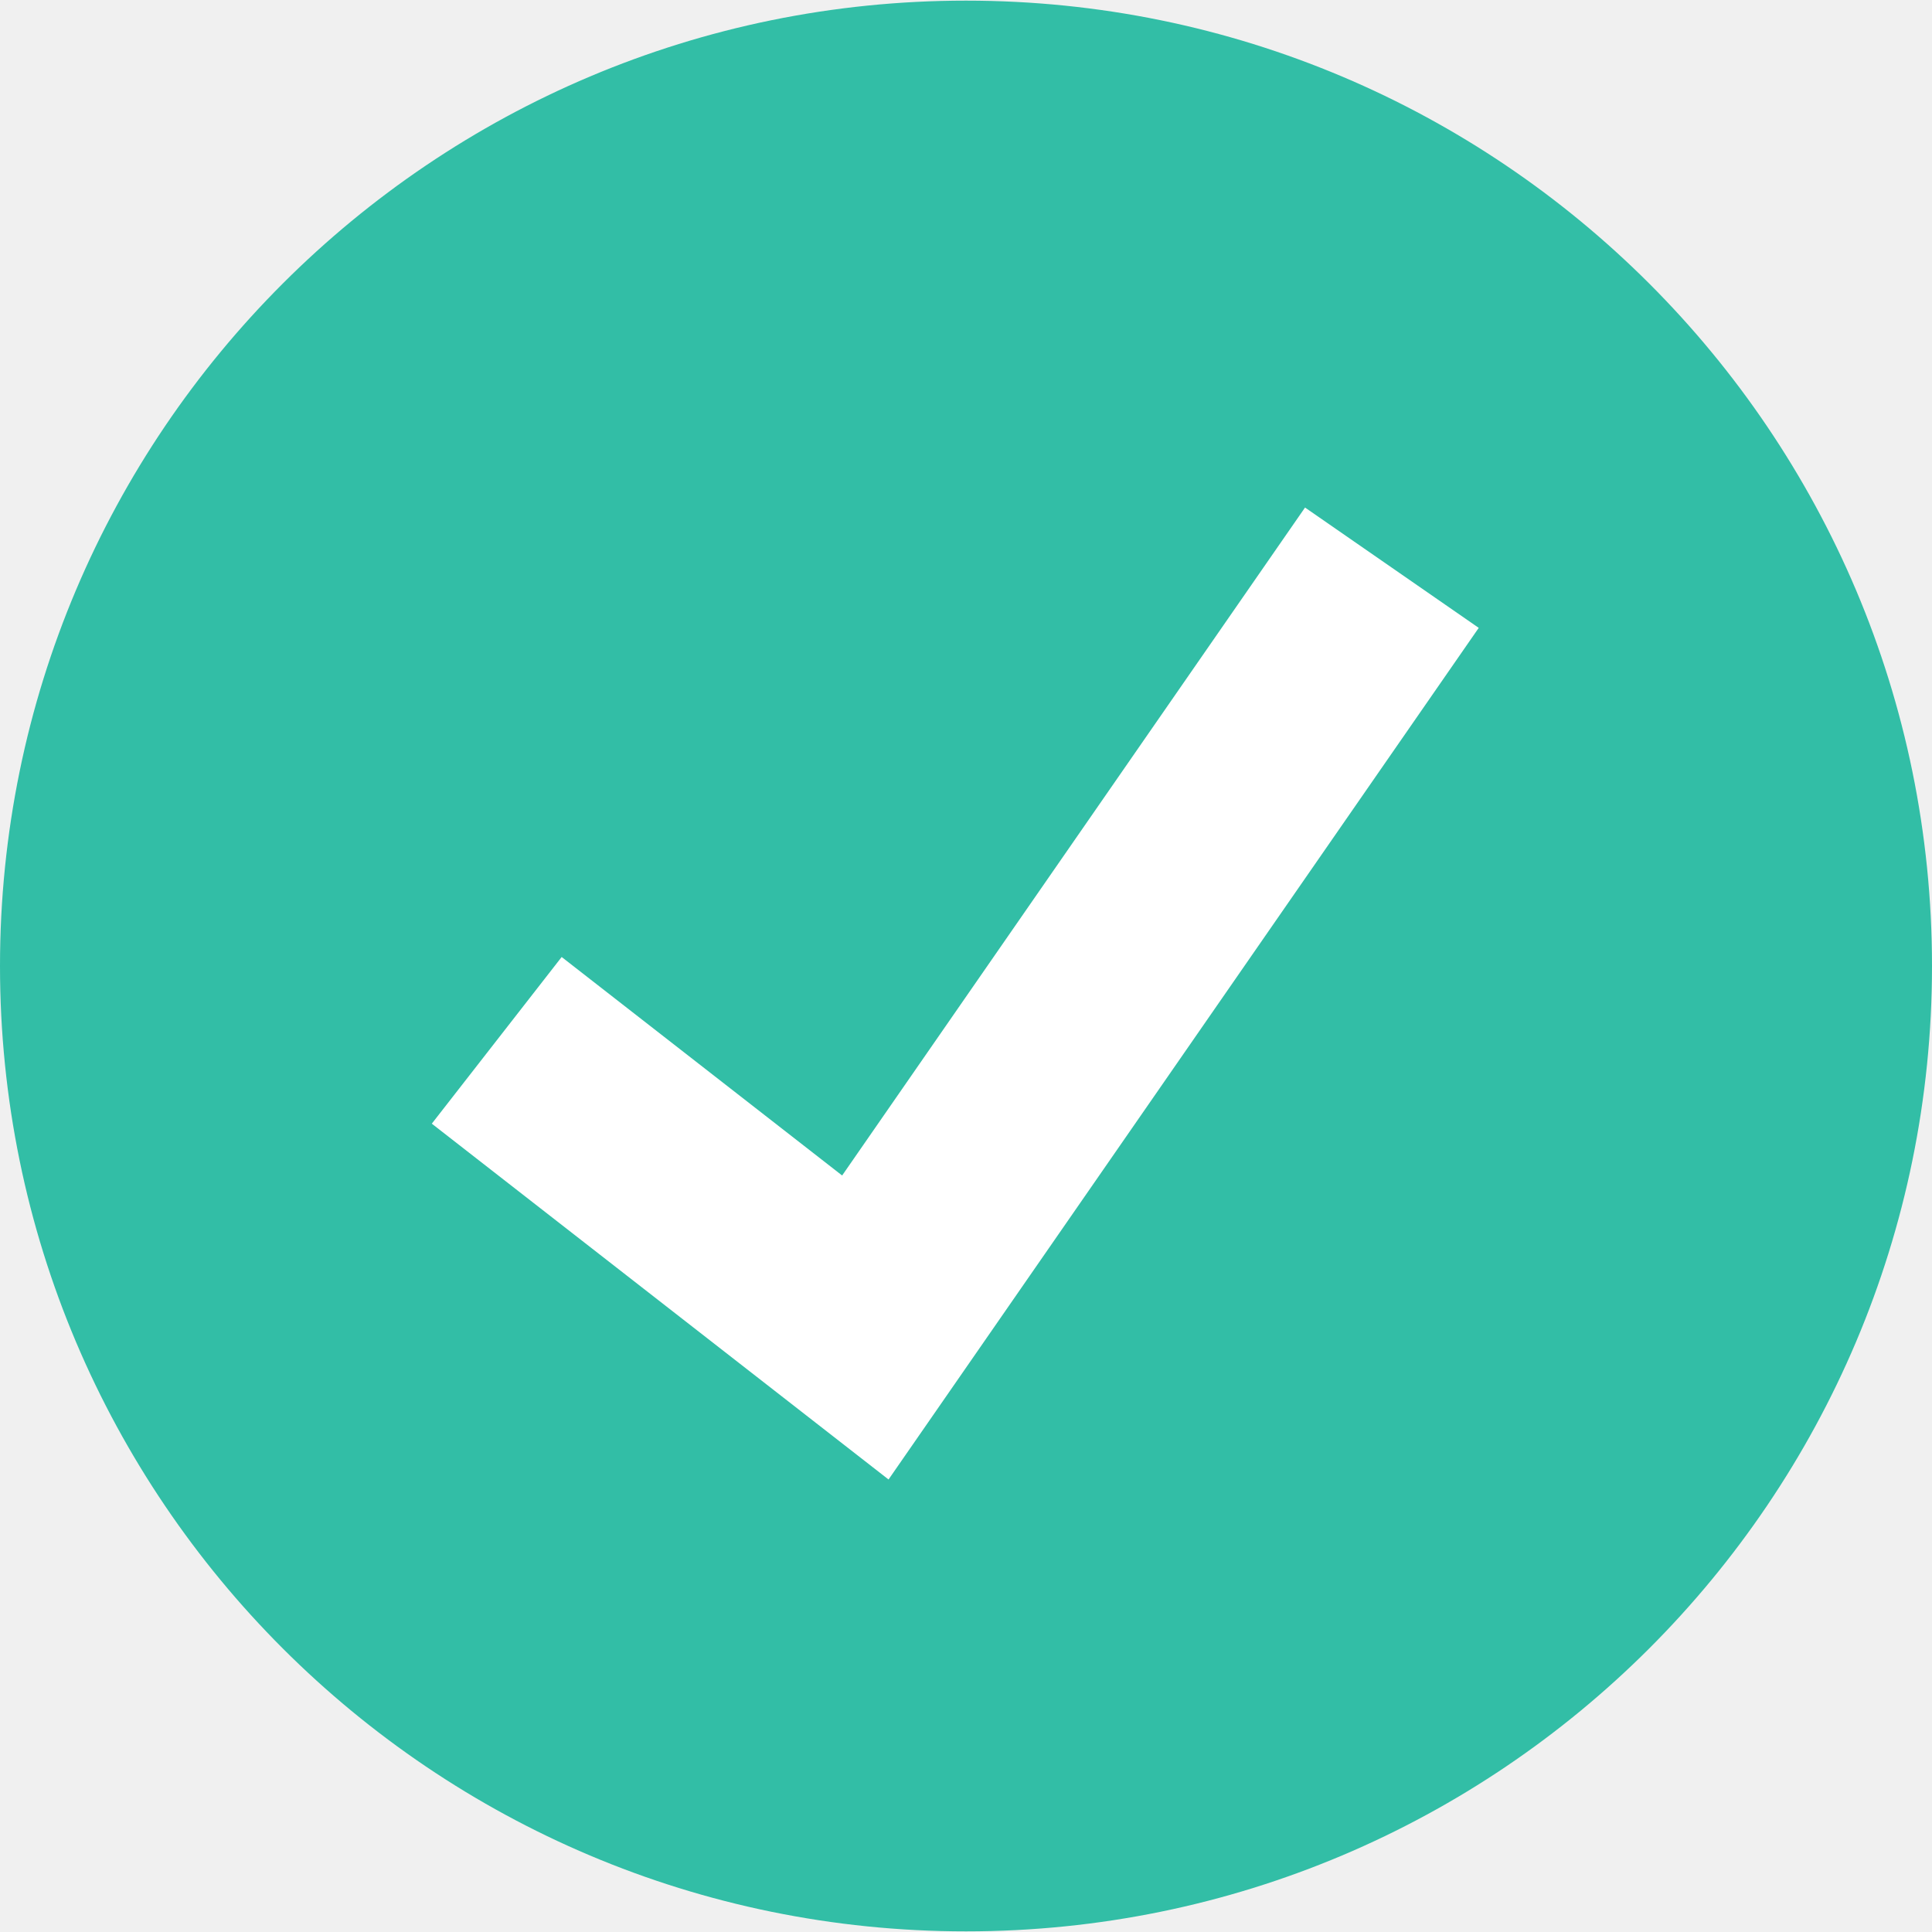
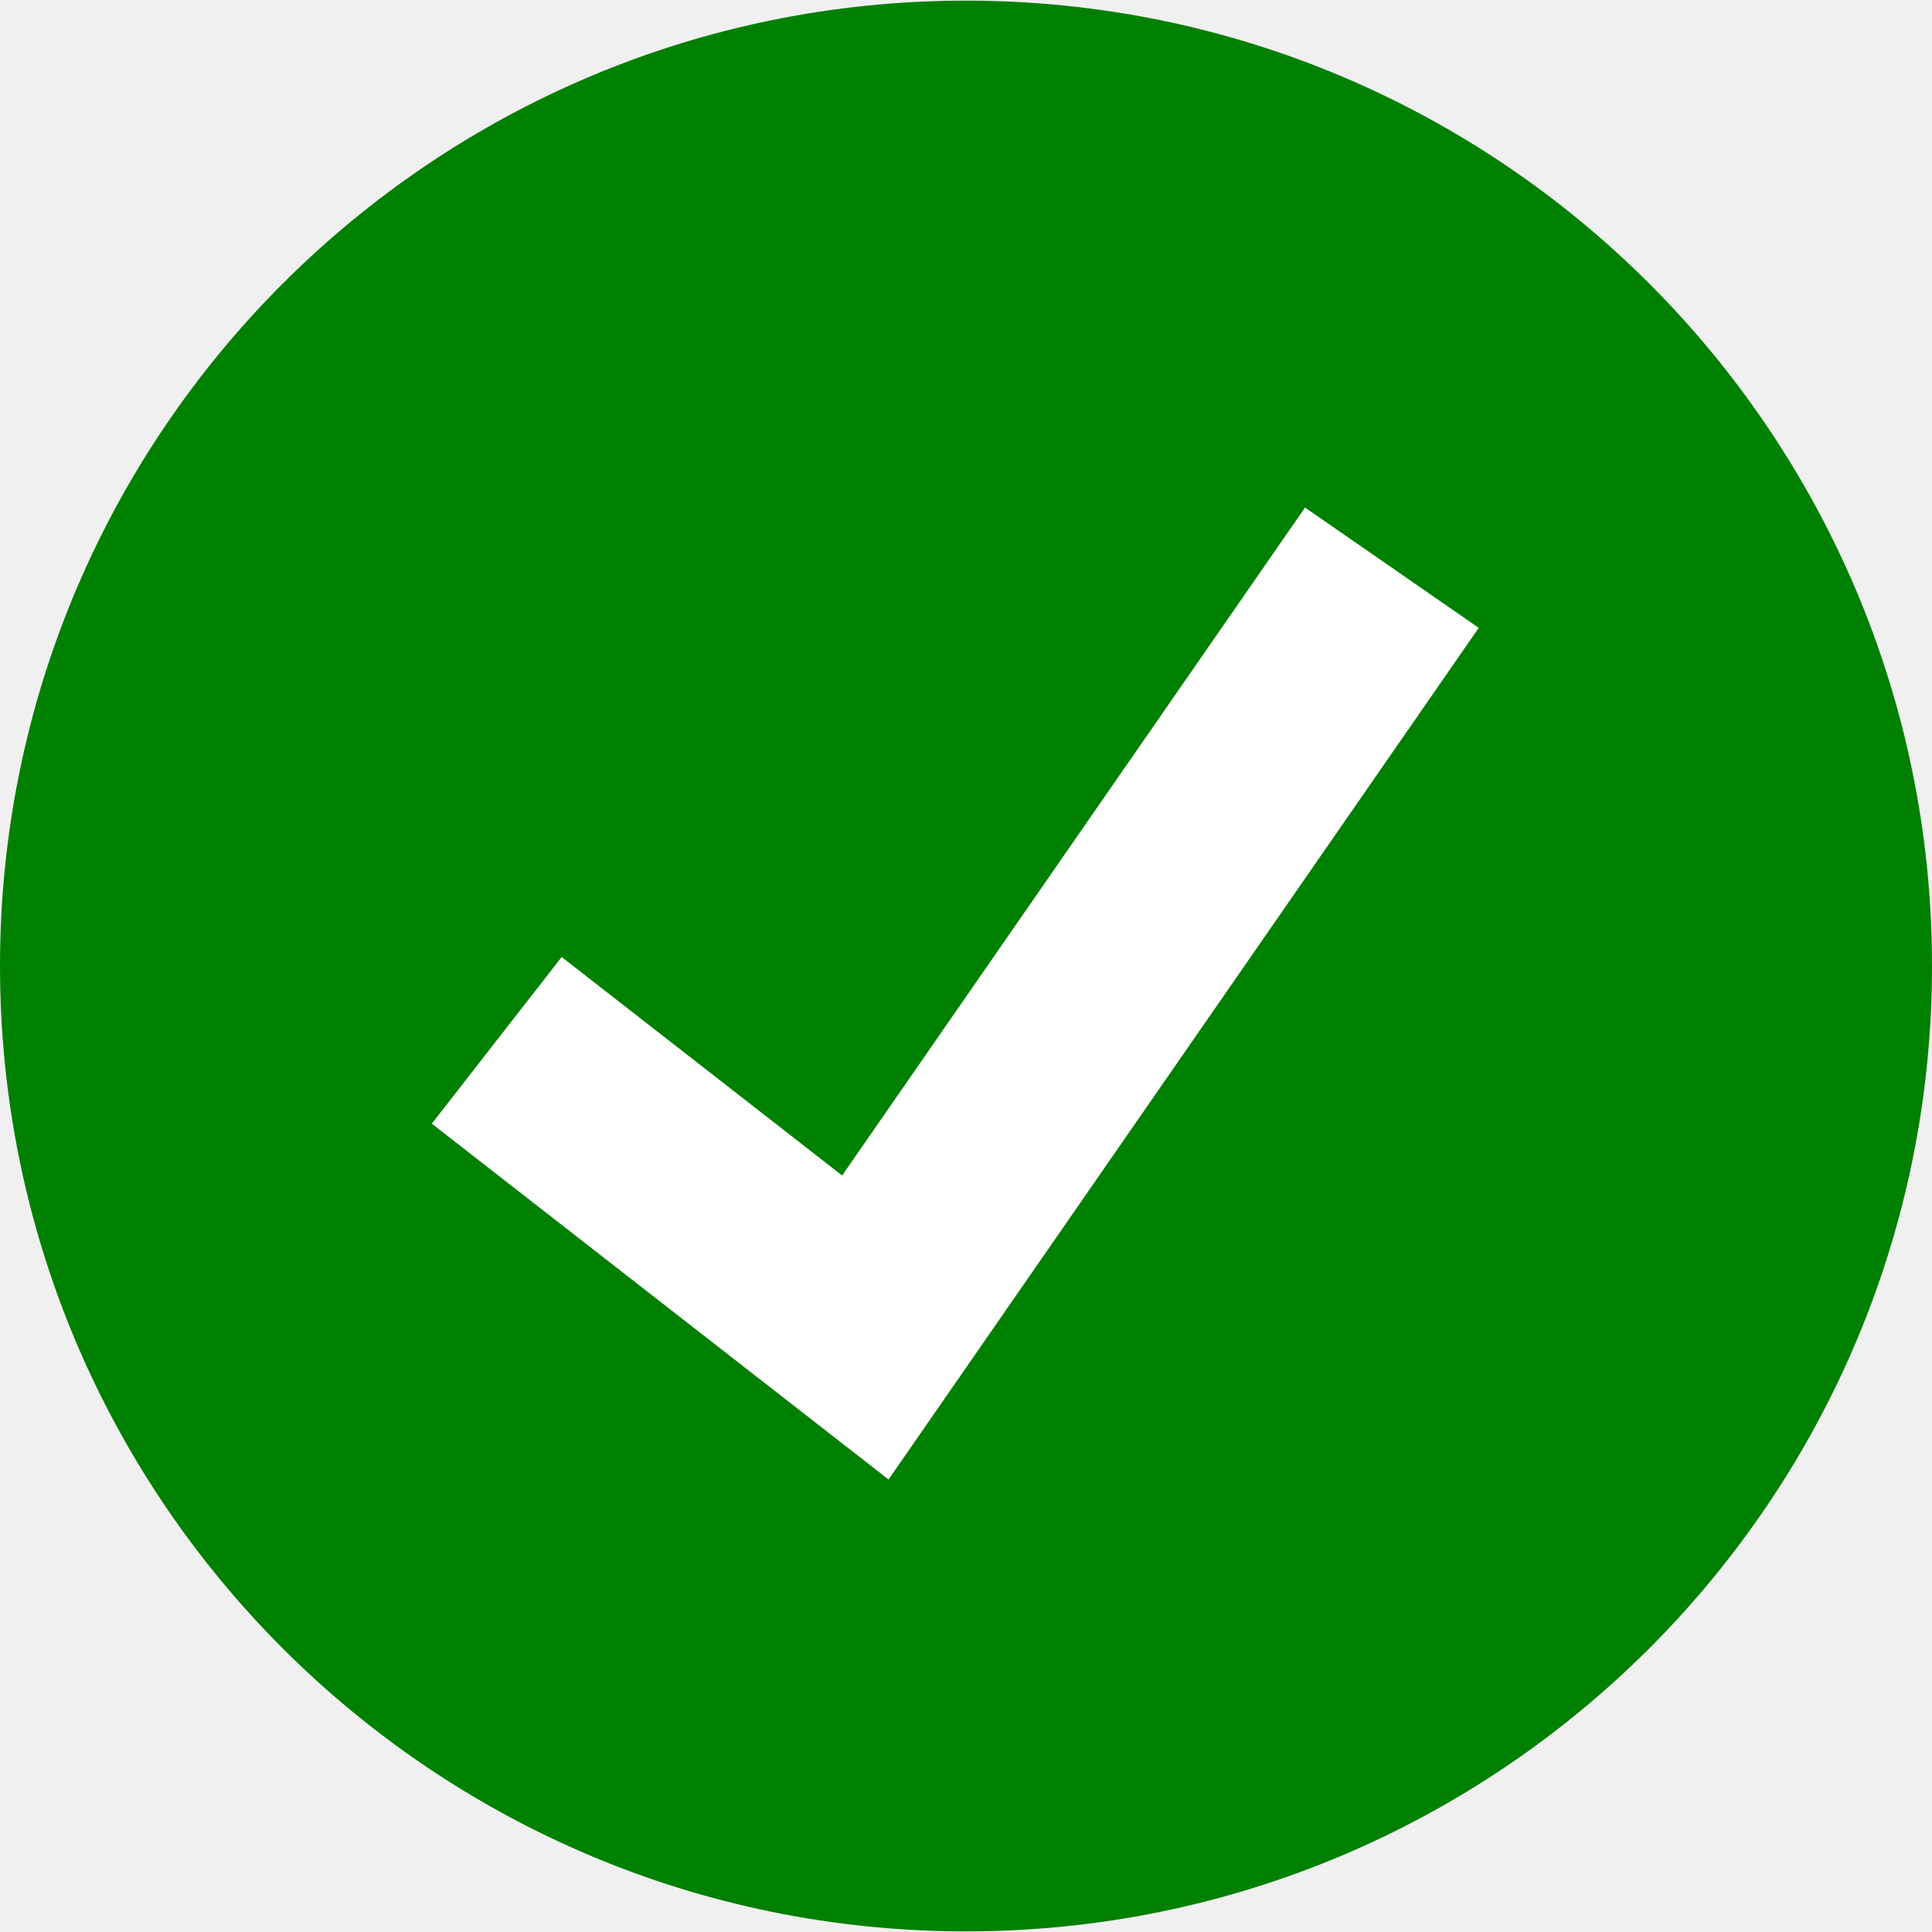
<svg xmlns="http://www.w3.org/2000/svg" version="1.1" id="Layer_1" x="0px" y="0px" viewBox="0 0 512 512" width="25" height="25">
-   <ellipse style="fill:#32BEA6;" cx="256" cy="256" rx="256" ry="255.832" />
+   <ellipse style="fill:#008000;" cx="256" cy="256" rx="256" ry="255.832" />
  <polygon style="fill:#FFFFFF;" points="235.472,392.08 114.432,297.784 148.848,253.616 223.176,311.52 345.848,134.504   391.88,166.392 " />
  <g>
</g>
  <g>
</g>
  <g>
</g>
  <g>
</g>
  <g>
</g>
  <g>
</g>
  <g>
</g>
  <g>
</g>
  <g>
</g>
  <g>
</g>
  <g>
</g>
  <g>
</g>
  <g>
</g>
  <g>
</g>
  <g>
</g>
</svg>
